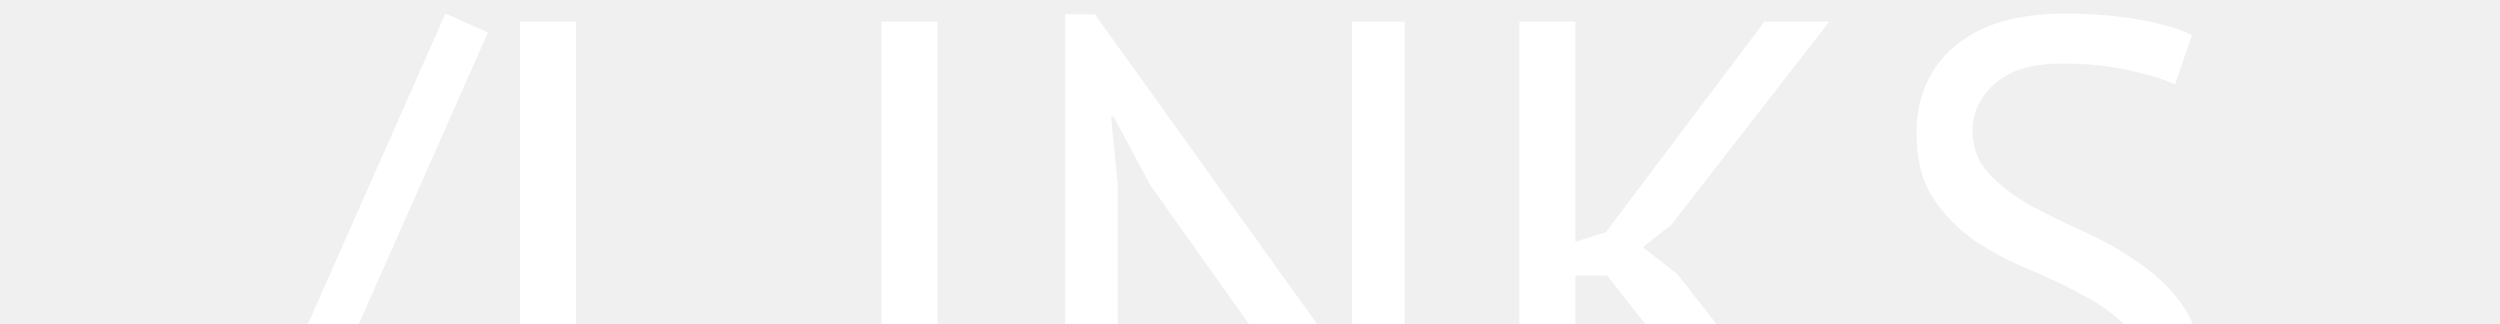
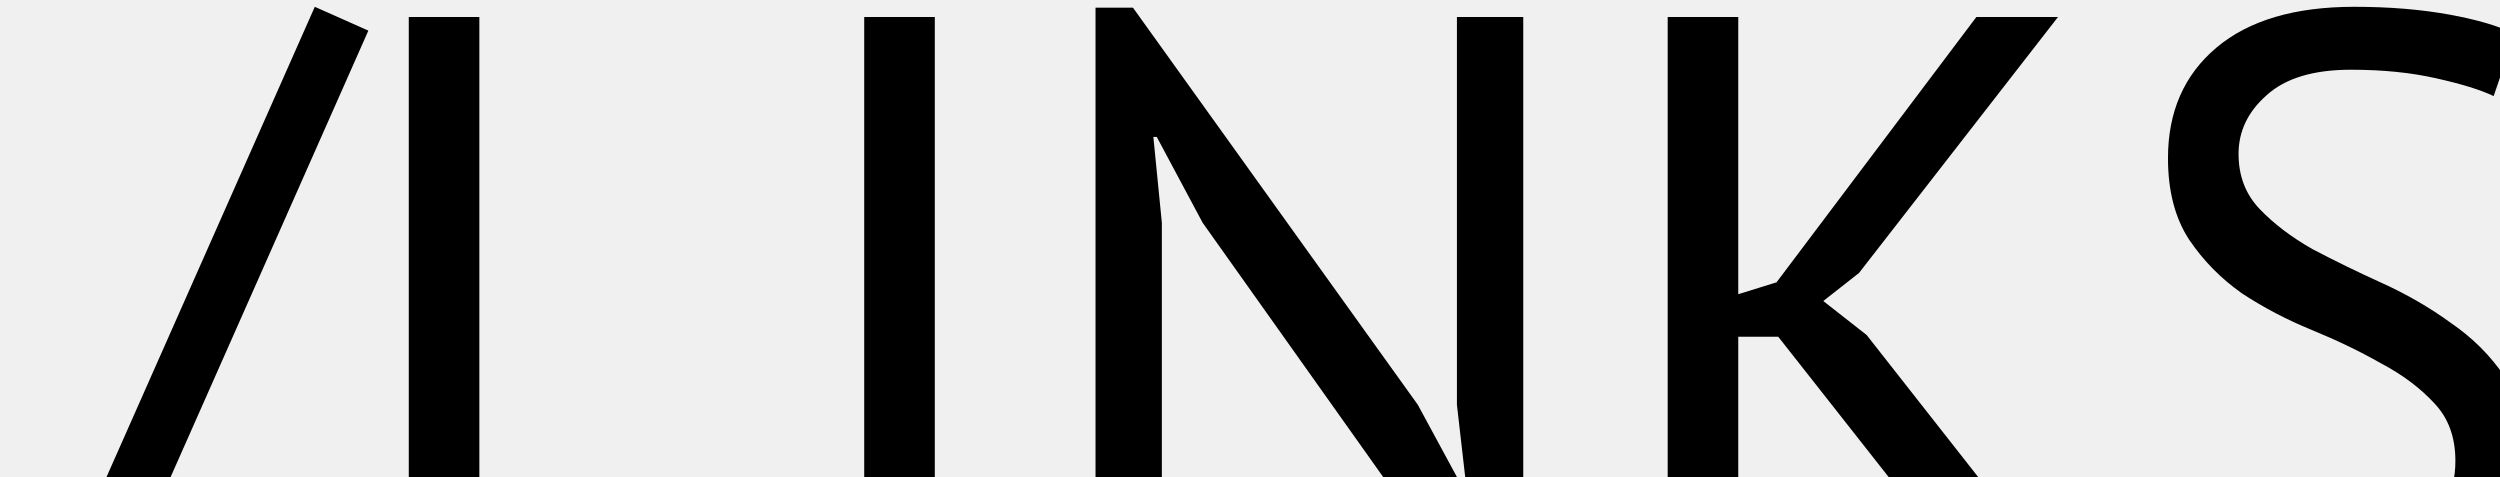
- <svg xmlns="http://www.w3.org/2000/svg" width="1037" height="134" viewBox="0 0 1037 134" fill="none">
-   <g clip-path="url(#clip0)">
-     <path d="M184.758 5.64L202.398 13.48L100.198 244.2L82.558 236.36L184.758 5.64ZM331.622 205H215.702V9H238.942V184.28H331.622V205ZM365.671 9H388.911V205H365.671V9ZM477.115 76.76L461.995 48.48H460.875L463.675 76.76V205H441.835V5.92H454.155L547.955 136.68L562.515 163.56H563.915L560.835 136.68V9H582.675V208.08H570.355L477.115 76.76ZM666.634 114.28H653.474V205H630.234V9H653.474V100.28L666.074 96.36L731.874 9H758.754L693.234 93.28L681.474 102.52L695.754 113.72L767.434 205H738.034L666.634 114.28ZM889.612 155.16C889.612 147.32 887.279 140.973 882.612 136.12C877.945 131.08 872.065 126.693 864.972 122.96C858.065 119.04 850.505 115.4 842.292 112.04C834.079 108.68 826.425 104.667 819.332 100C812.425 95.147 806.639 89.267 801.972 82.36C797.305 75.267 794.972 66.307 794.972 55.48C794.972 40.173 800.292 28.04 810.932 19.08C821.572 10.12 836.692 5.64 856.292 5.64C867.679 5.64 878.039 6.48 887.372 8.16C896.705 9.84 903.985 11.987 909.212 14.6L902.212 35.04C897.919 32.987 891.572 31.027 883.172 29.16C874.959 27.293 865.625 26.36 855.172 26.36C842.852 26.36 833.612 29.16 827.452 34.76C821.292 40.173 818.212 46.613 818.212 54.08C818.212 61.36 820.545 67.427 825.212 72.28C829.879 77.133 835.665 81.52 842.572 85.44C849.665 89.173 857.319 92.907 865.532 96.64C873.745 100.373 881.305 104.76 888.212 109.8C895.305 114.653 901.185 120.533 905.852 127.44C910.519 134.347 912.852 142.933 912.852 153.2C912.852 161.6 911.359 169.16 908.372 175.88C905.385 182.6 900.999 188.387 895.212 193.24C889.425 198.093 882.425 201.827 874.212 204.44C865.999 207.053 856.665 208.36 846.212 208.36C832.212 208.36 820.639 207.24 811.492 205C802.345 202.947 795.252 200.613 790.212 198L798.052 177C802.345 179.427 808.692 181.853 817.092 184.28C825.492 186.52 834.919 187.64 845.372 187.64C851.532 187.64 857.319 187.08 862.732 185.96C868.145 184.653 872.812 182.693 876.732 180.08C880.652 177.28 883.732 173.827 885.972 169.72C888.399 165.613 889.612 160.76 889.612 155.16Z" fill="white" />
-   </g>
-   <defs>
-     <clipPath id="clip0">
-       <rect width="1100" height="228" fill="white" transform="translate(-40 -13)" />
-     </clipPath>
-   </defs>
+ <svg xmlns="http://www.w3.org/2000/svg" width="147" height="28" viewBox="0 0 147 28" fill="none">
+   <path d="M18.51 0.4L21.66 1.8L3.41 43L0.26 41.6L18.51 0.4ZM44.736 36H24.036V1H28.186V32.3H44.736V36ZM50.816 1H54.966V36H50.816V1ZM70.717 13.1L68.017 8.05H67.817L68.317 13.1V36H64.417V0.45H66.617L83.367 23.8L85.967 28.6H86.217L85.667 23.8V1H89.567V36.55H87.367L70.717 13.1ZM104.56 19.8H102.21V36H98.06V1H102.21V17.3L104.46 16.6L116.21 1H121.01L109.31 16.05L107.21 17.7L109.76 19.7L122.56 36H117.31L104.56 19.8ZM144.377 27.1C144.377 25.7 143.96 24.567 143.127 23.7C142.294 22.8 141.244 22.017 139.977 21.35C138.744 20.65 137.394 20 135.927 19.4C134.46 18.8 133.094 18.083 131.827 17.25C130.594 16.383 129.56 15.333 128.727 14.1C127.894 12.833 127.477 11.233 127.477 9.3C127.477 6.567 128.427 4.4 130.327 2.8C132.227 1.2 134.927 0.4 138.427 0.4C140.46 0.4 142.31 0.55 143.977 0.85C145.644 1.15 146.944 1.533 147.877 2L146.627 5.65C145.86 5.283 144.727 4.933 143.227 4.6C141.76 4.267 140.094 4.1 138.227 4.1C136.027 4.1 134.377 4.6 133.277 5.6C132.177 6.567 131.627 7.717 131.627 9.05C131.627 10.35 132.044 11.433 132.877 12.3C133.71 13.167 134.744 13.95 135.977 14.65C137.244 15.317 138.61 15.983 140.077 16.65C141.544 17.317 142.894 18.1 144.127 19C145.394 19.867 146.444 20.917 147.277 22.15C148.11 23.383 148.527 24.917 148.527 26.75C148.527 28.25 148.26 29.6 147.727 30.8C147.194 32 146.41 33.033 145.377 33.9C144.344 34.767 143.094 35.433 141.627 35.9C140.16 36.367 138.494 36.6 136.627 36.6C134.127 36.6 132.06 36.4 130.427 36C128.794 35.633 127.527 35.217 126.627 34.75L128.027 31C128.794 31.433 129.927 31.867 131.427 32.3C132.927 32.7 134.61 32.9 136.477 32.9C137.577 32.9 138.61 32.8 139.577 32.6C140.544 32.367 141.377 32.017 142.077 31.55C142.777 31.05 143.327 30.433 143.727 29.7C144.16 28.967 144.377 28.1 144.377 27.1Z" fill="black" />
</svg>
